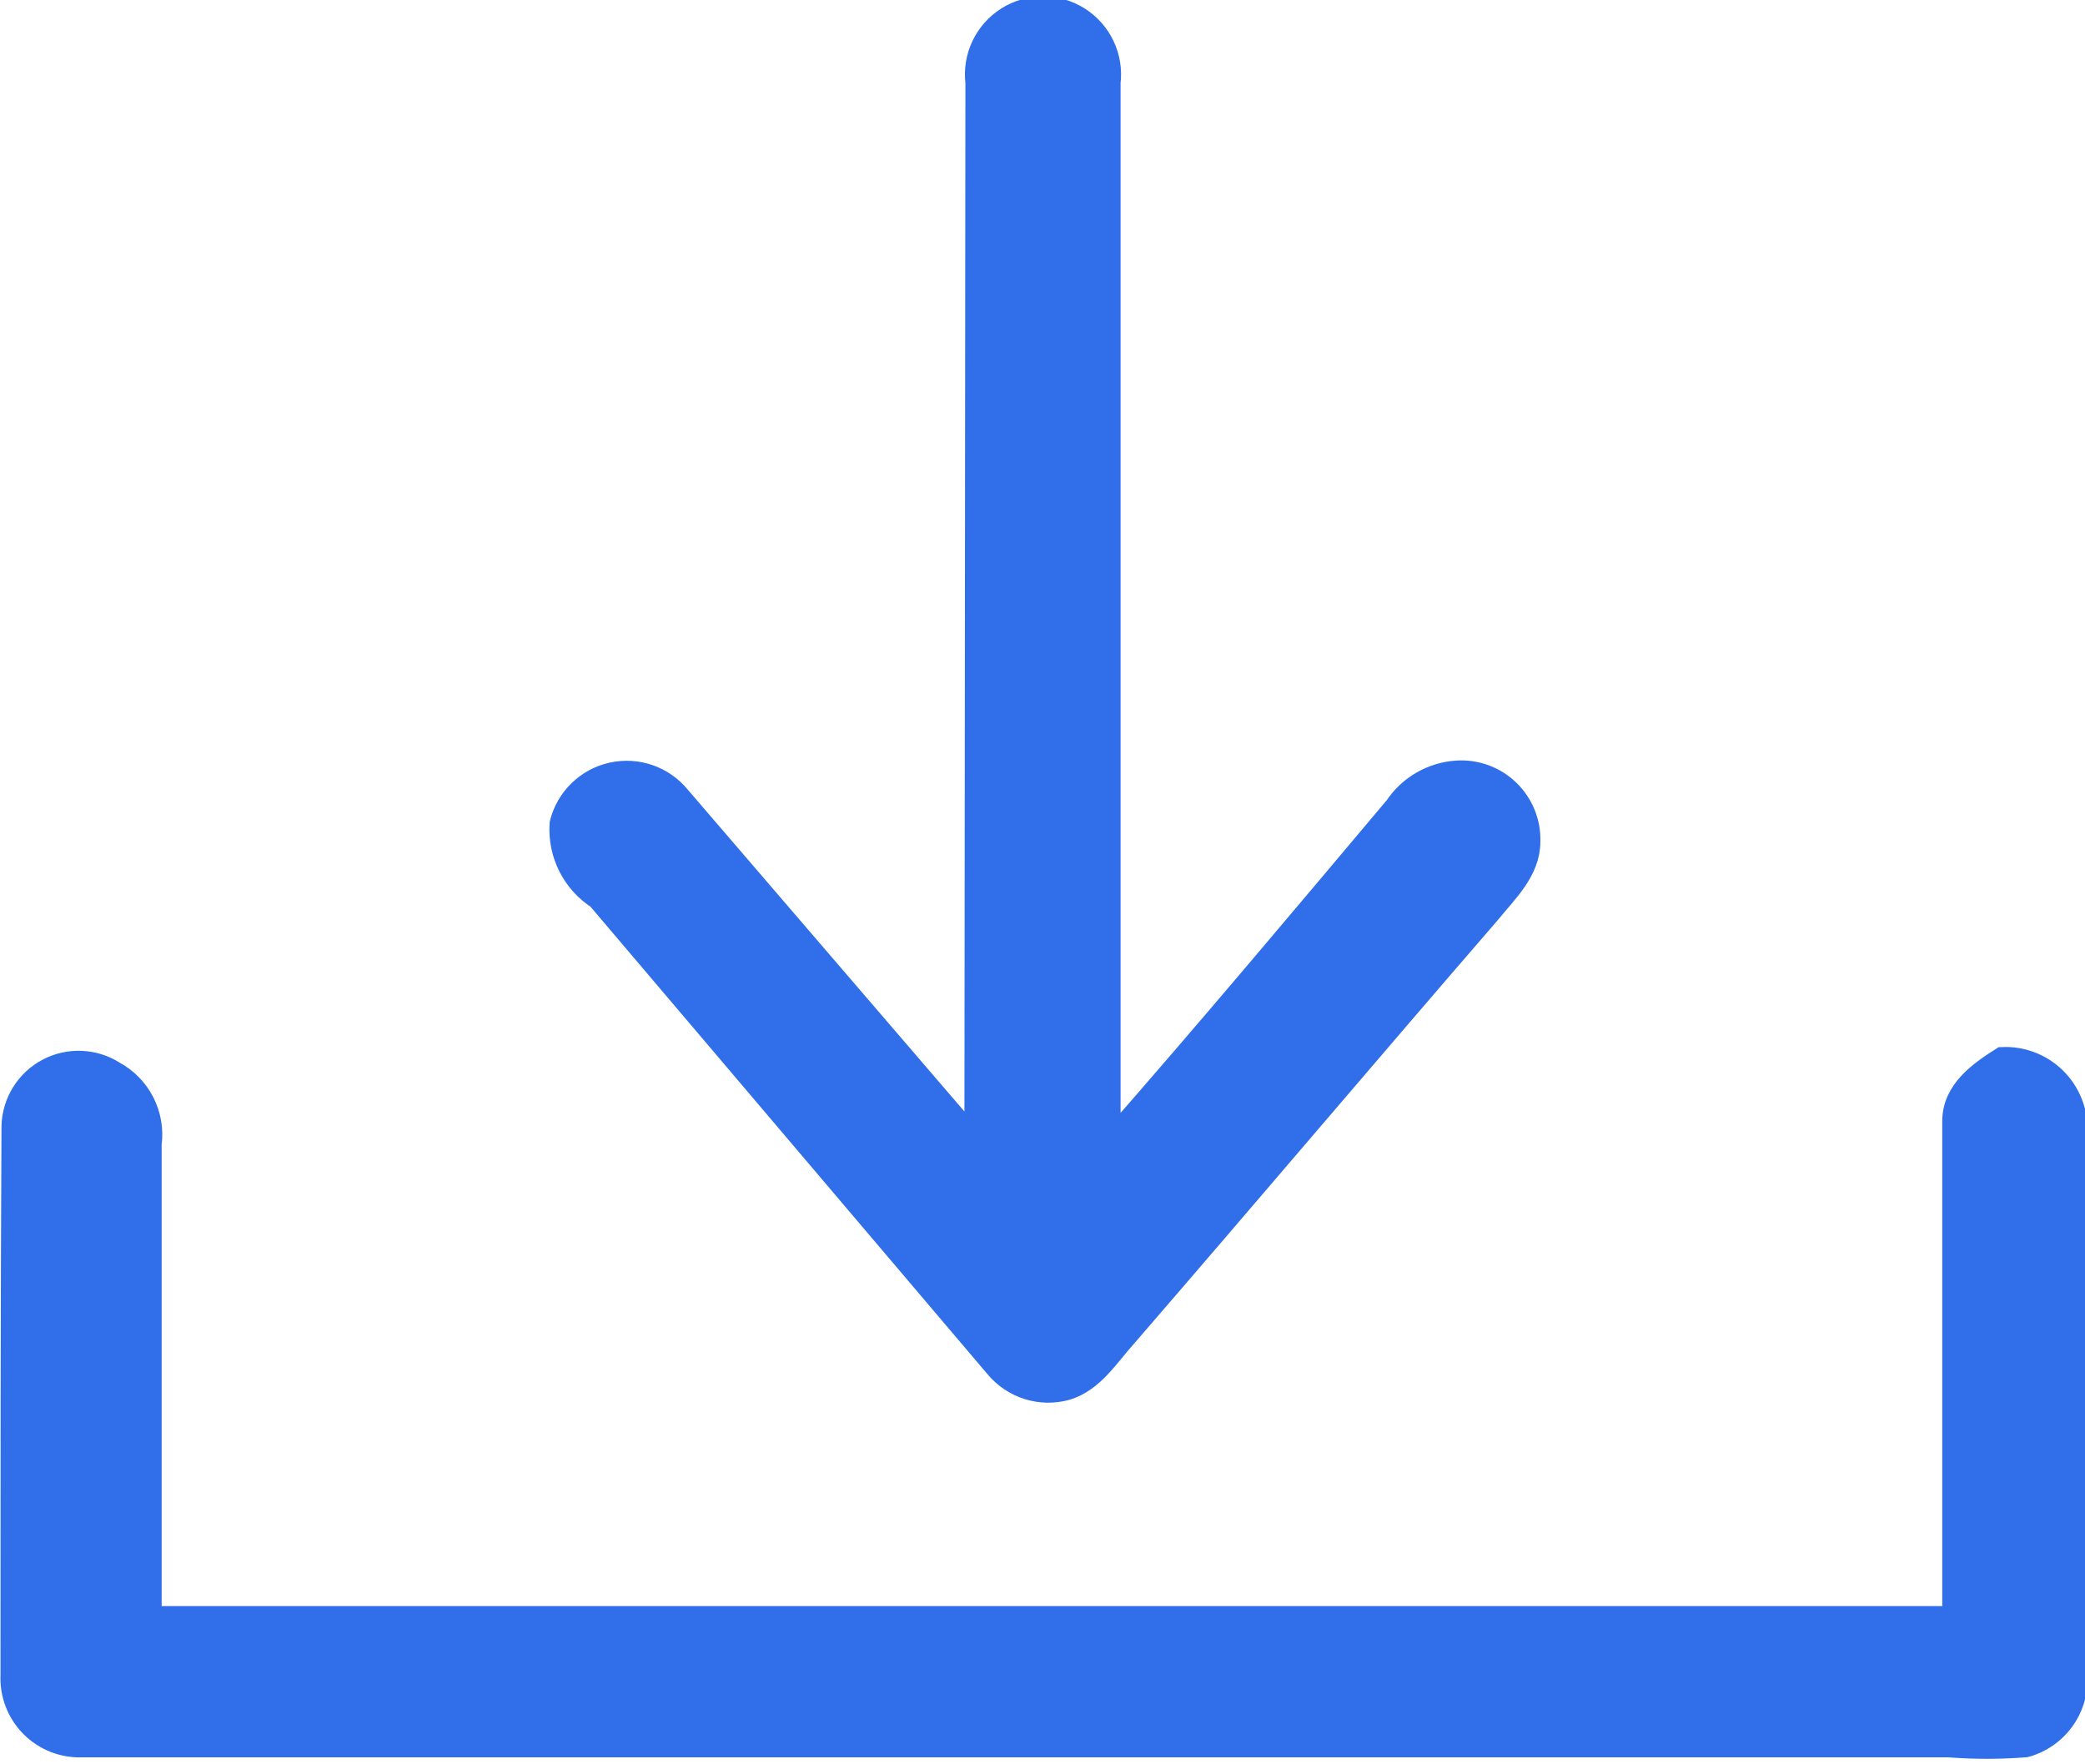
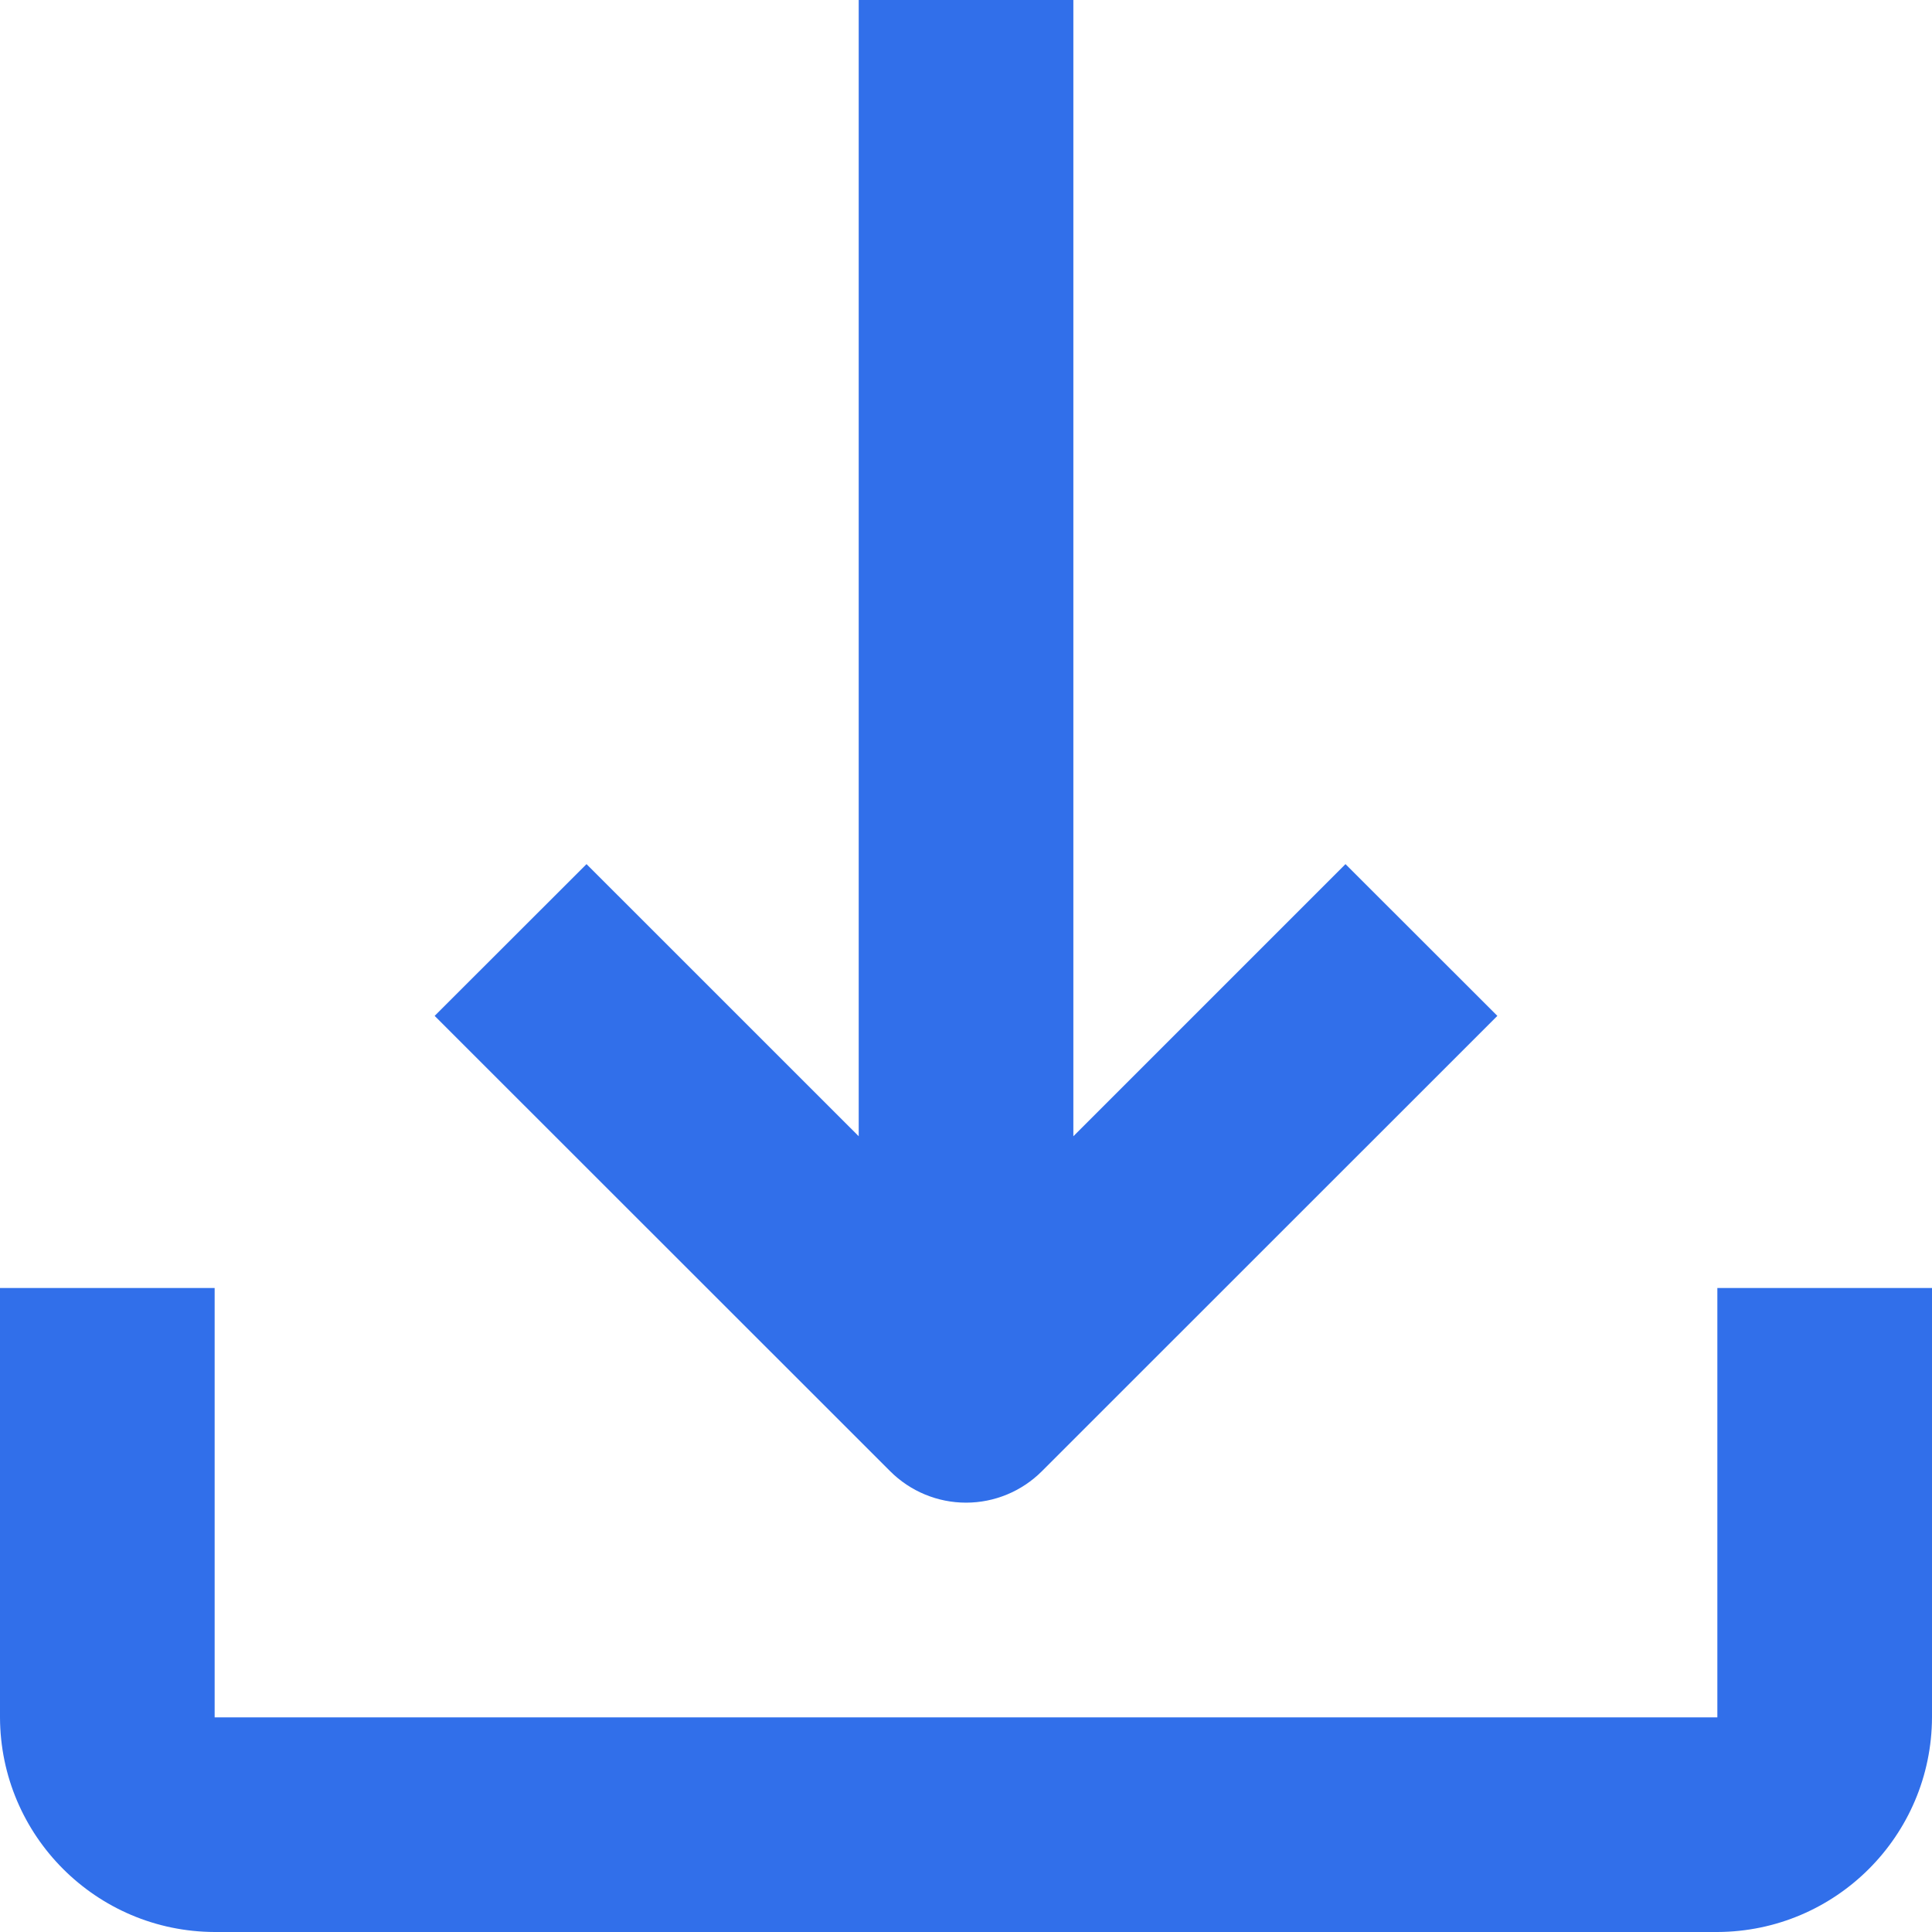
- <svg xmlns="http://www.w3.org/2000/svg" id="Layer_1" data-name="Layer 1" viewBox="0 0 20.96 17.73">
+ <svg xmlns="http://www.w3.org/2000/svg" id="Capa_1" data-name="Capa 1" viewBox="0 0 307.2 307.2">
  <defs>
-     <style>.cls-1{fill:#316fea;stroke:#316fea;stroke-miterlimit:10;stroke-width:0.25px;}</style>
+     <style>.cls-1{fill:#316fea;}</style>
  </defs>
-   <path class="cls-1" d="M11.18,2a.66.66,0,1,1,1.31,0c0,3.56,0,7.12,0,10.69,1-1.14,1.94-2.26,2.9-3.4A.79.79,0,0,1,16,8.94a.67.67,0,0,1,.71.69c0,.29-.23.5-.4.71-1.22,1.41-2.43,2.84-3.65,4.25-.18.2-.33.45-.59.53a.67.67,0,0,1-.7-.22l-4-4.71A.81.81,0,0,1,7,9.45a.67.67,0,0,1,1.17-.26l3,3.49Z" transform="translate(-1.35 -1.17)" />
-   <path class="cls-1" d="M1.49,12.49a.65.65,0,0,1,1-.53.7.7,0,0,1,.36.71c0,1.59,0,3.18,0,4.77H21c0-1.65,0-3.31,0-5,0-.3.26-.48.48-.62a.7.7,0,0,1,.73.71c0,1.83,0,3.67,0,5.5a.68.68,0,0,1-.5.68,4.92,4.92,0,0,1-.77,0H2.18a.67.67,0,0,1-.7-.7C1.48,16.21,1.48,14.35,1.49,12.49Z" transform="translate(-1.35 -1.17)" />
+   <path class="cls-1" d="M213.94,137.4l-43.27,43.27V0H136.54V180.67L93.26,137.4,69.11,161.53l72.43,72.4a17.05,17.05,0,0,0,24.13,0l72.42-72.4Z" />
+   <path class="cls-1" d="M273.07,204.8v68.27H34.13V204.8H0v68.27A34.24,34.24,0,0,0,34.13,307.2H273.07a34.25,34.25,0,0,0,34.13-34.13V204.8Z" />
</svg>
